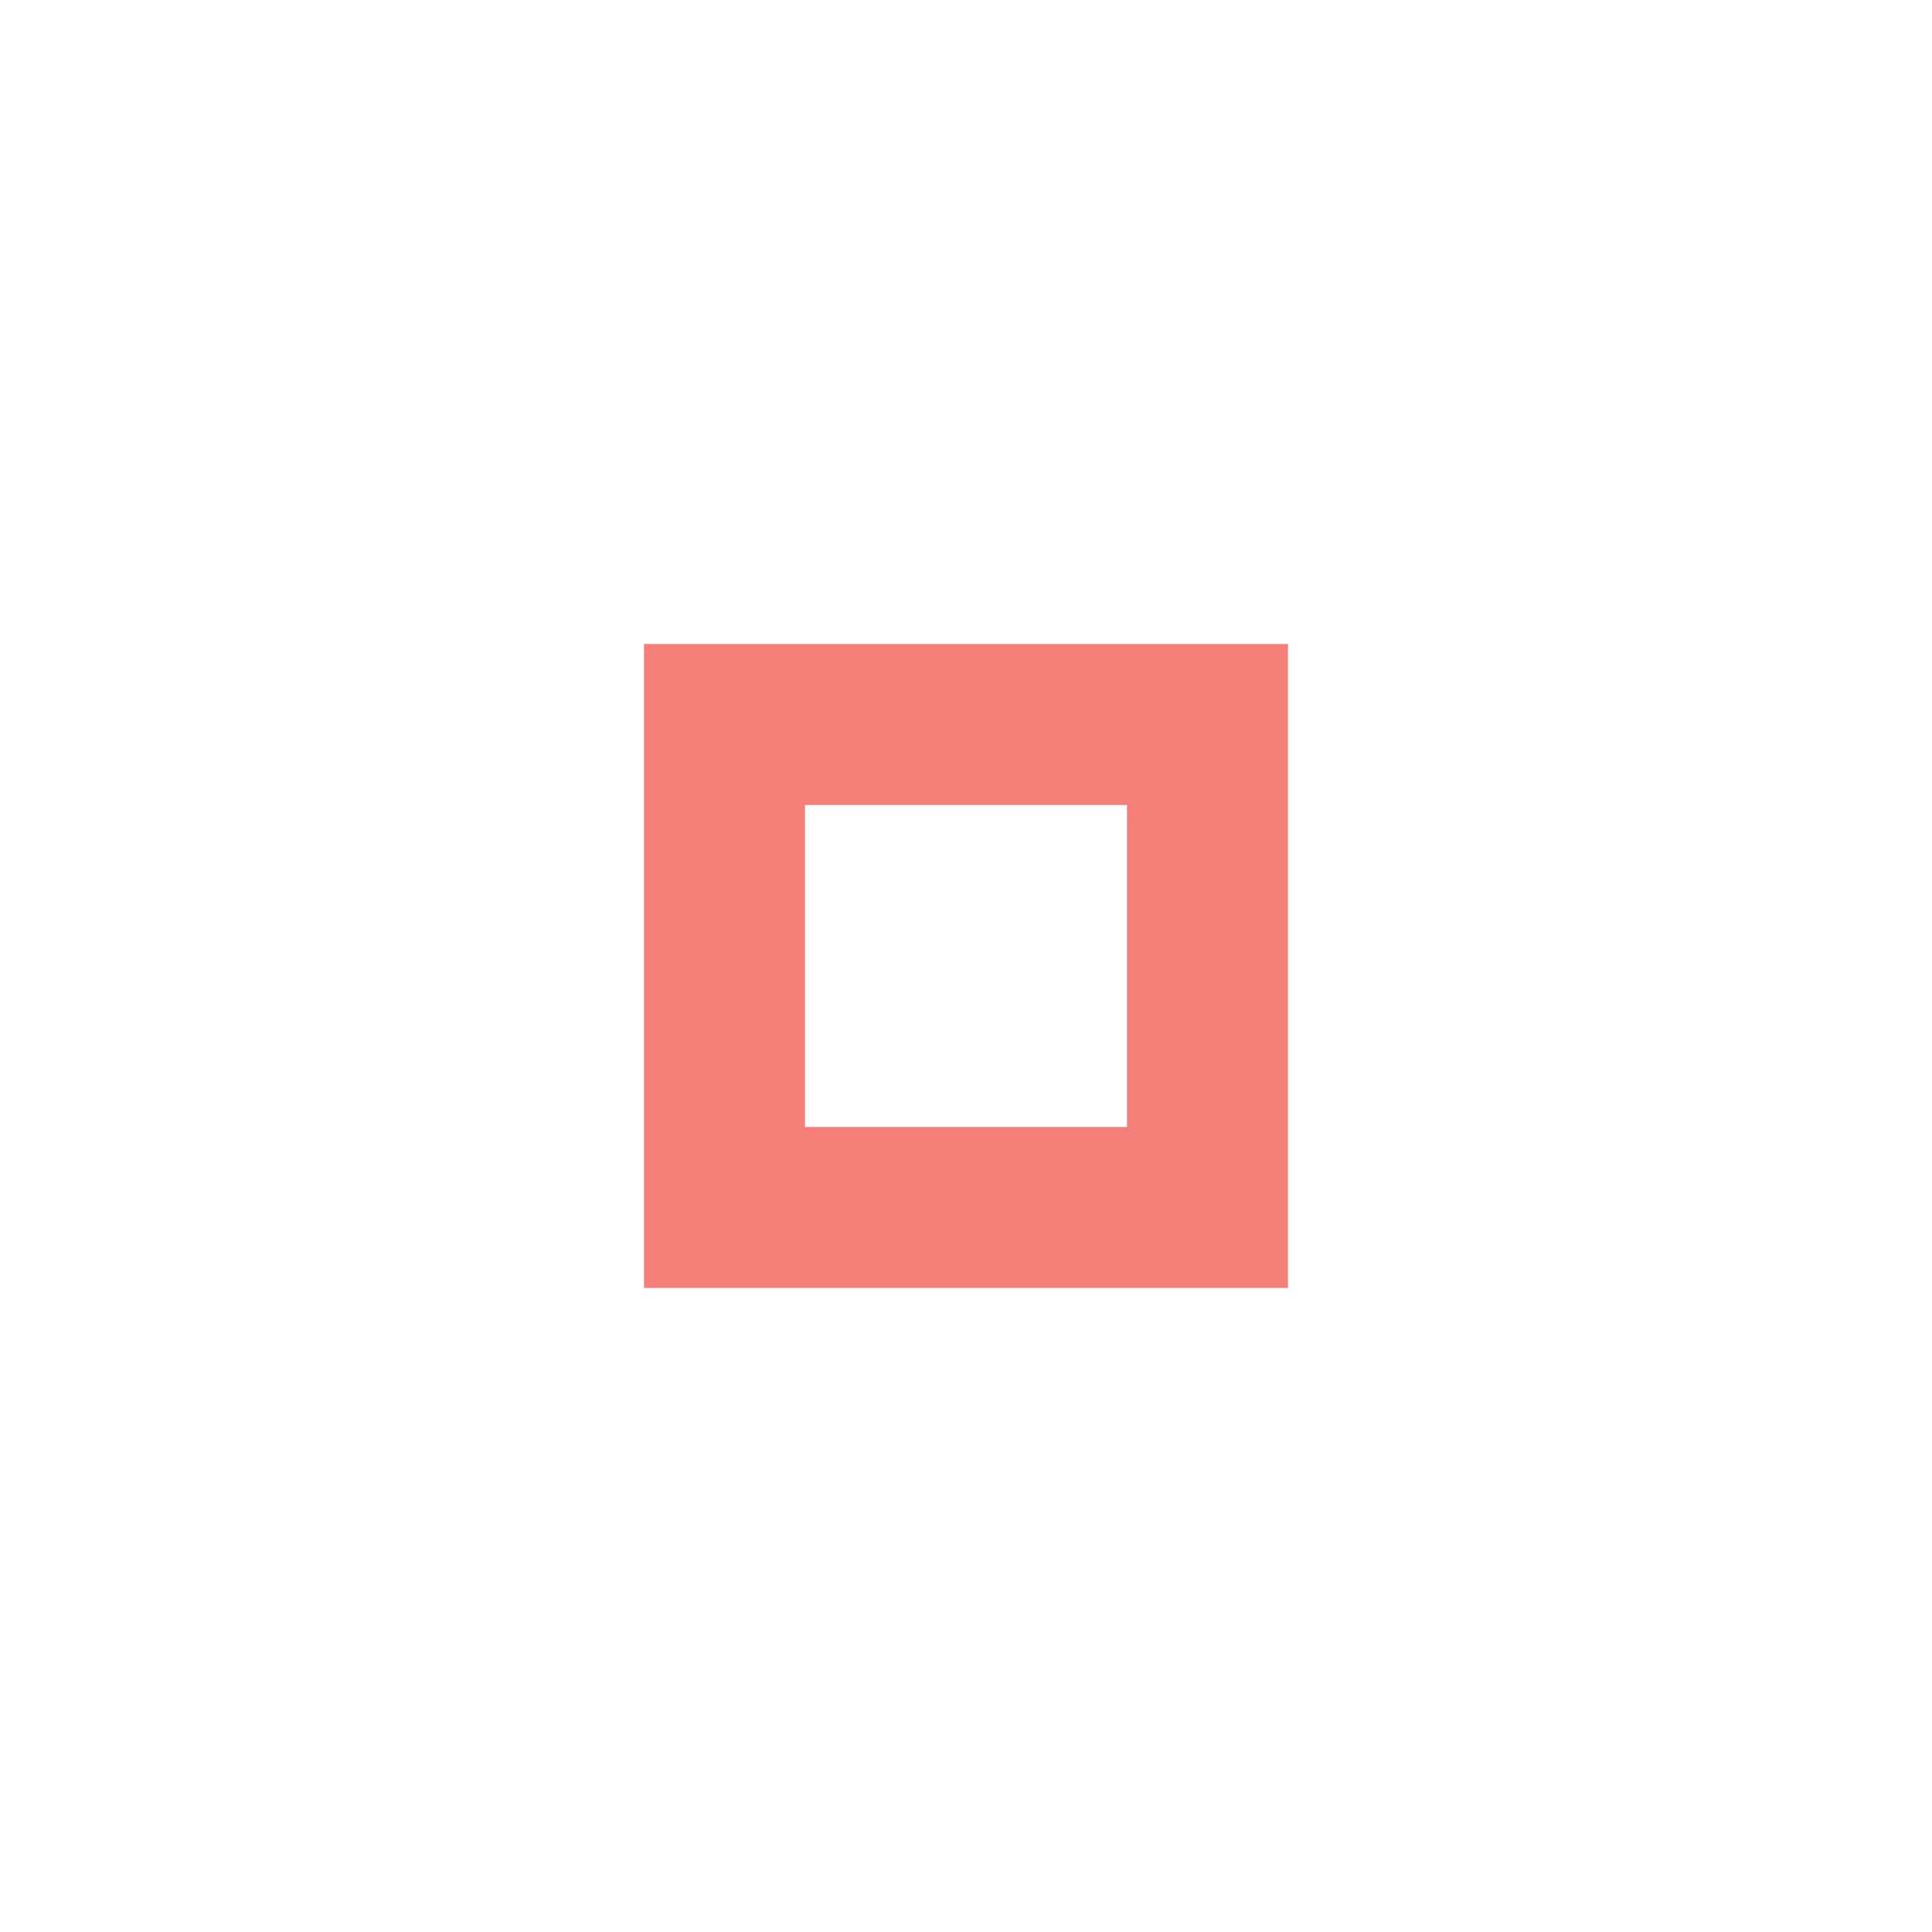
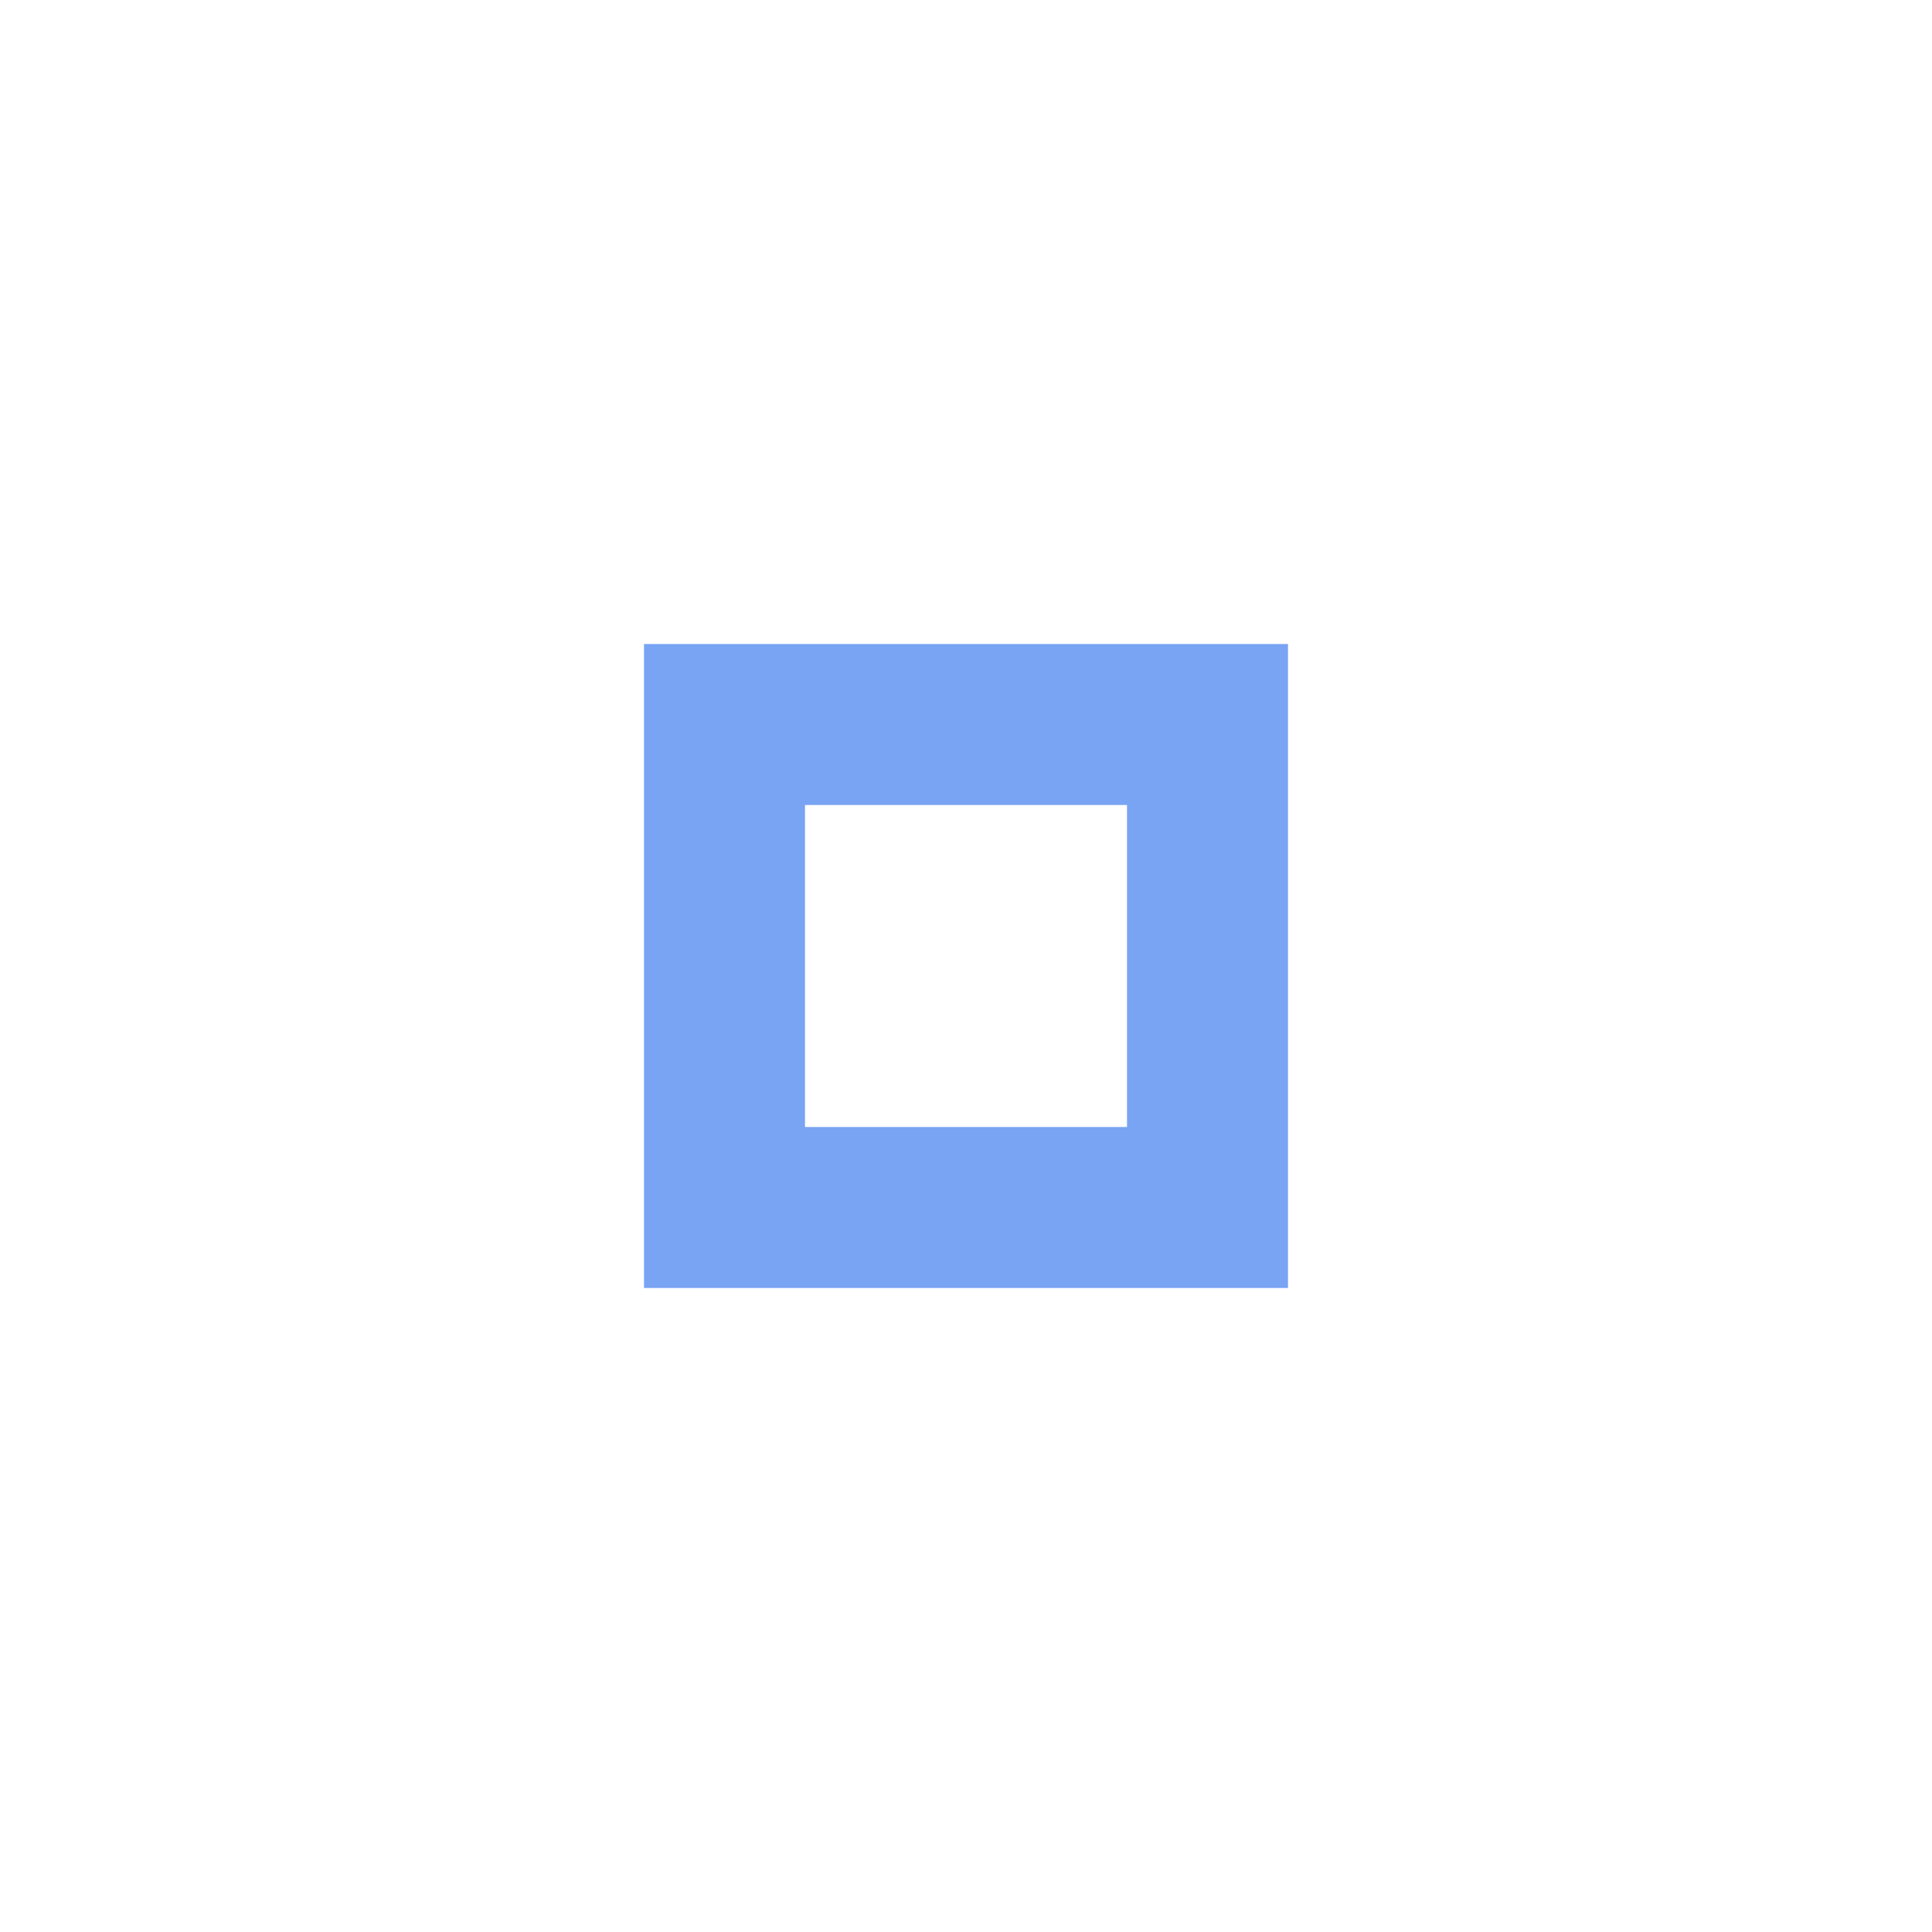
<svg xmlns="http://www.w3.org/2000/svg" version="1.1" x="0px" y="0px" width="24px" height="24px" viewBox="0 0 24 24" xml:space="preserve">
-   <path fill="#f0544c" opacity="0.75" d="M14,14h-4v-4h4V14z M16,8H8v8h8V8z" />
+   <path fill="#4c85f0" opacity="0.75" d="M14,14h-4v-4h4V14z M16,8H8v8h8V8z" />
</svg>
